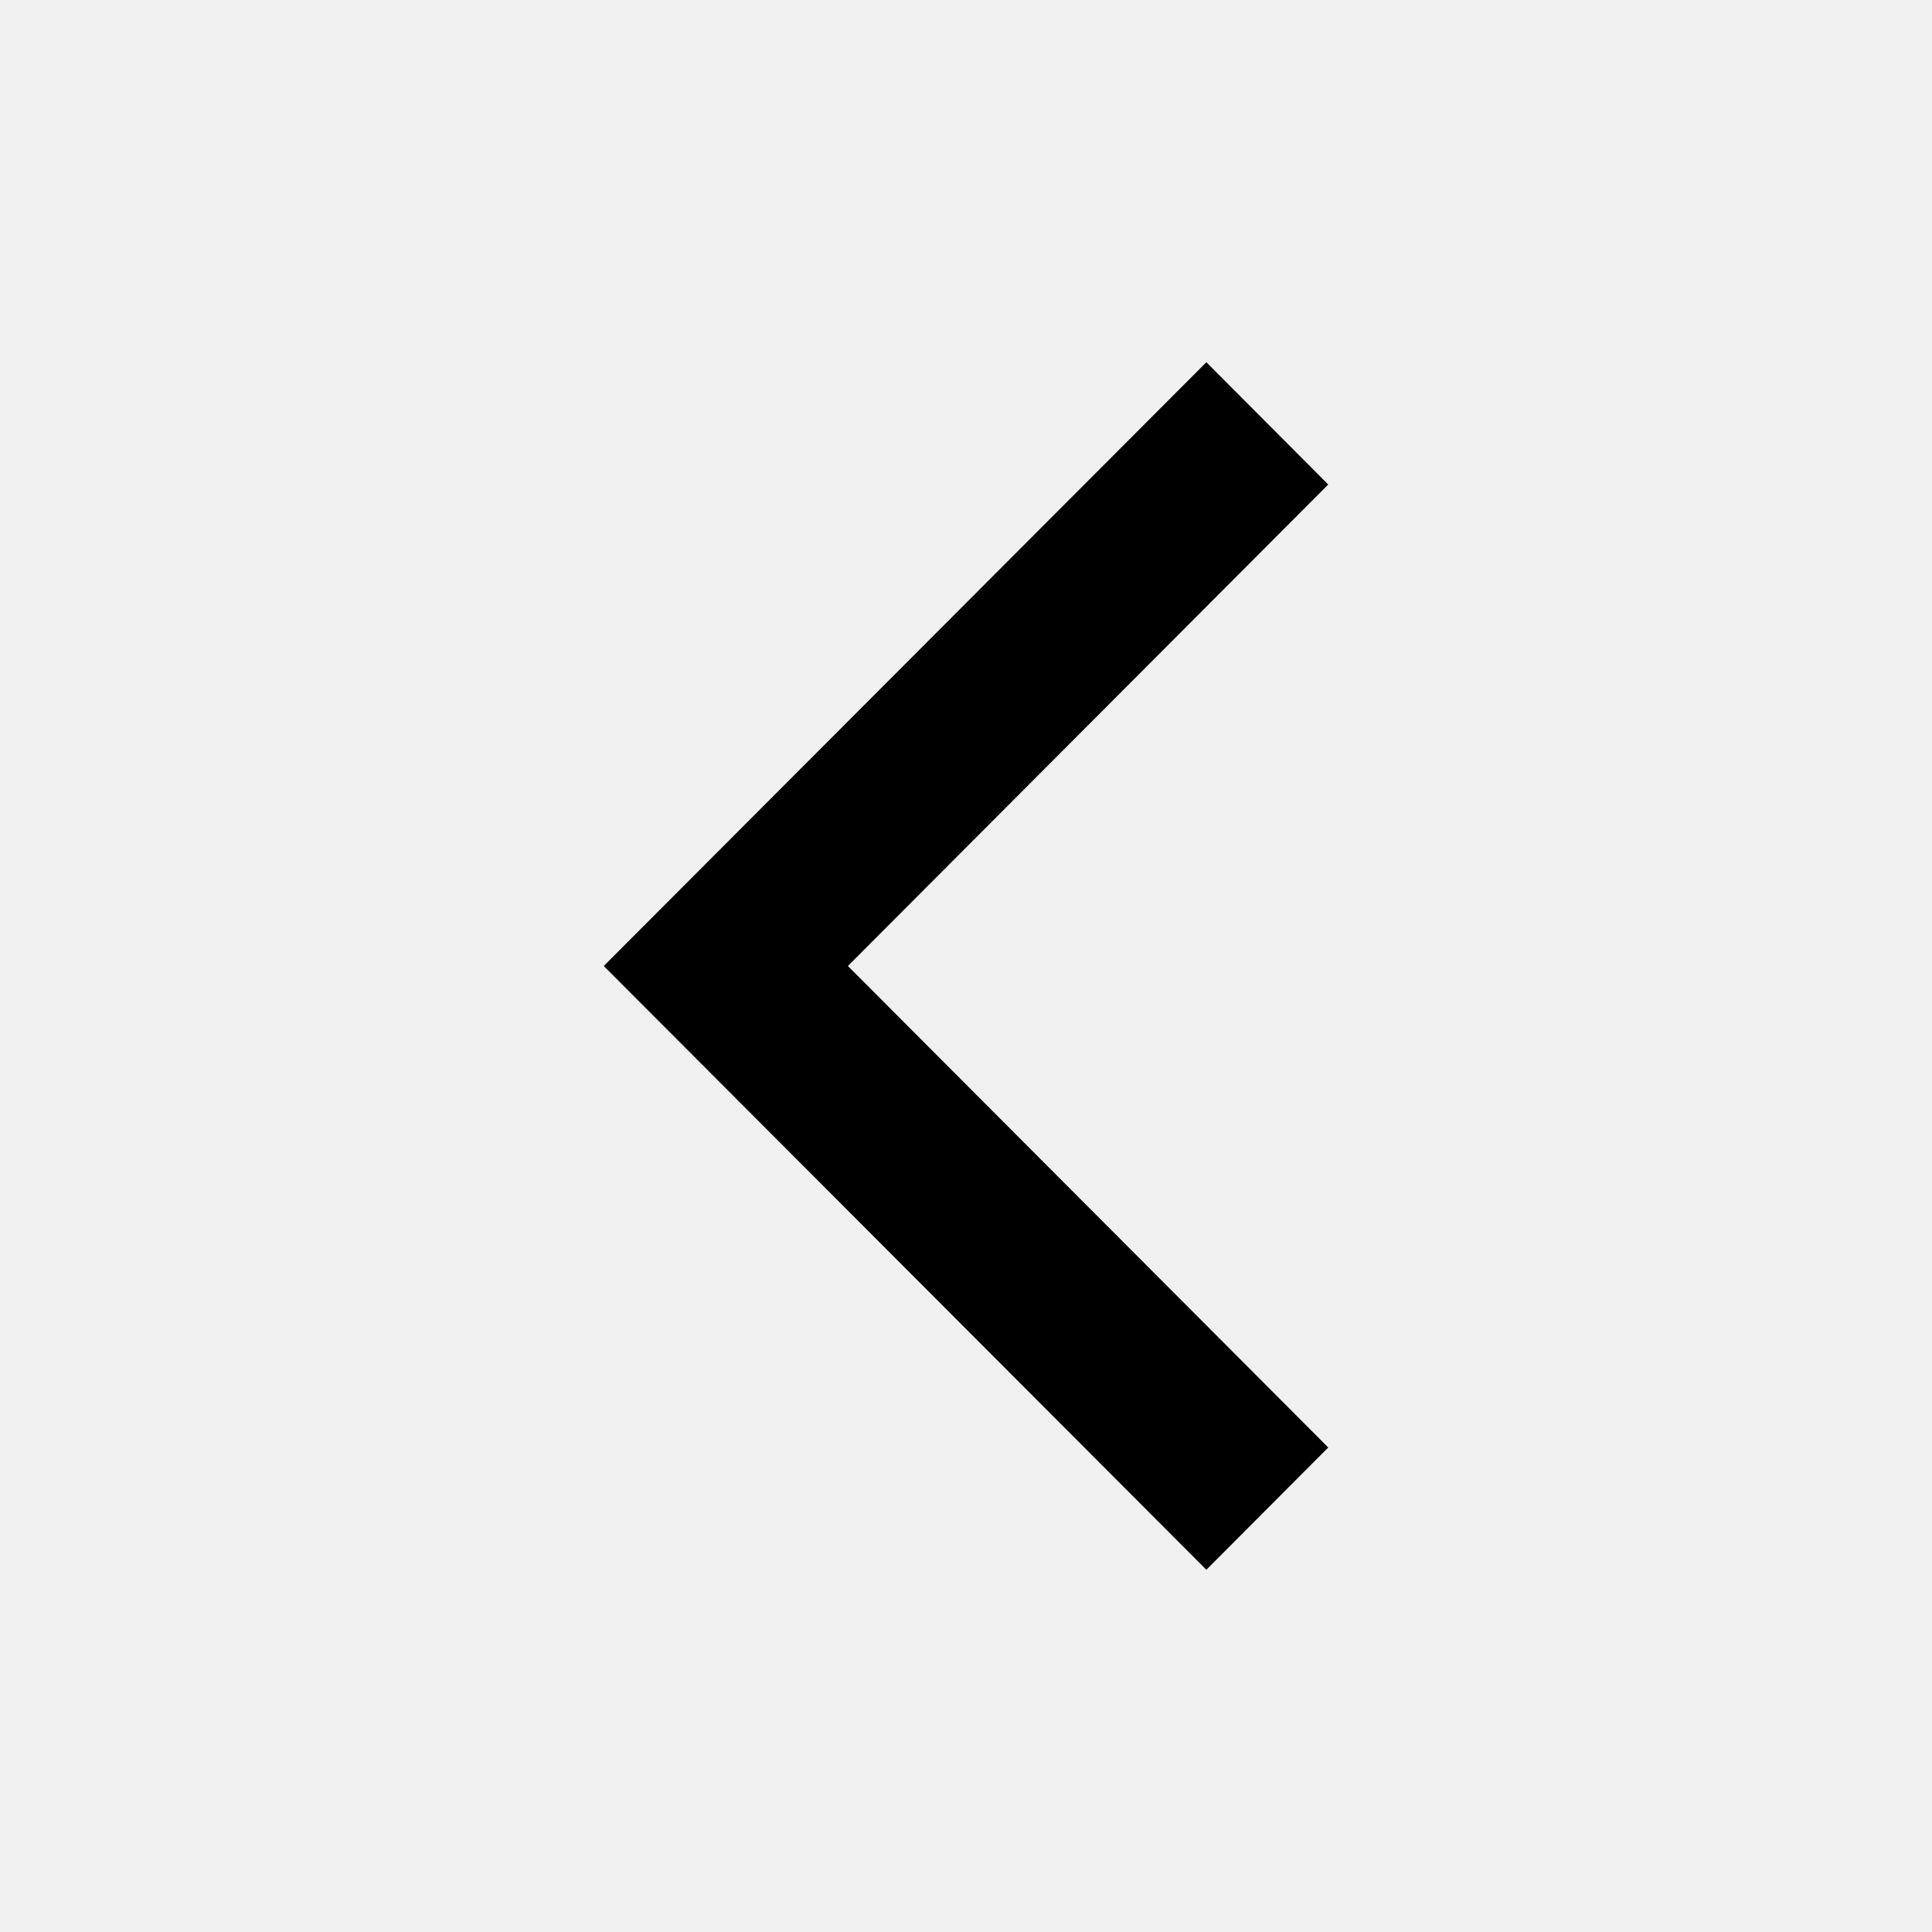
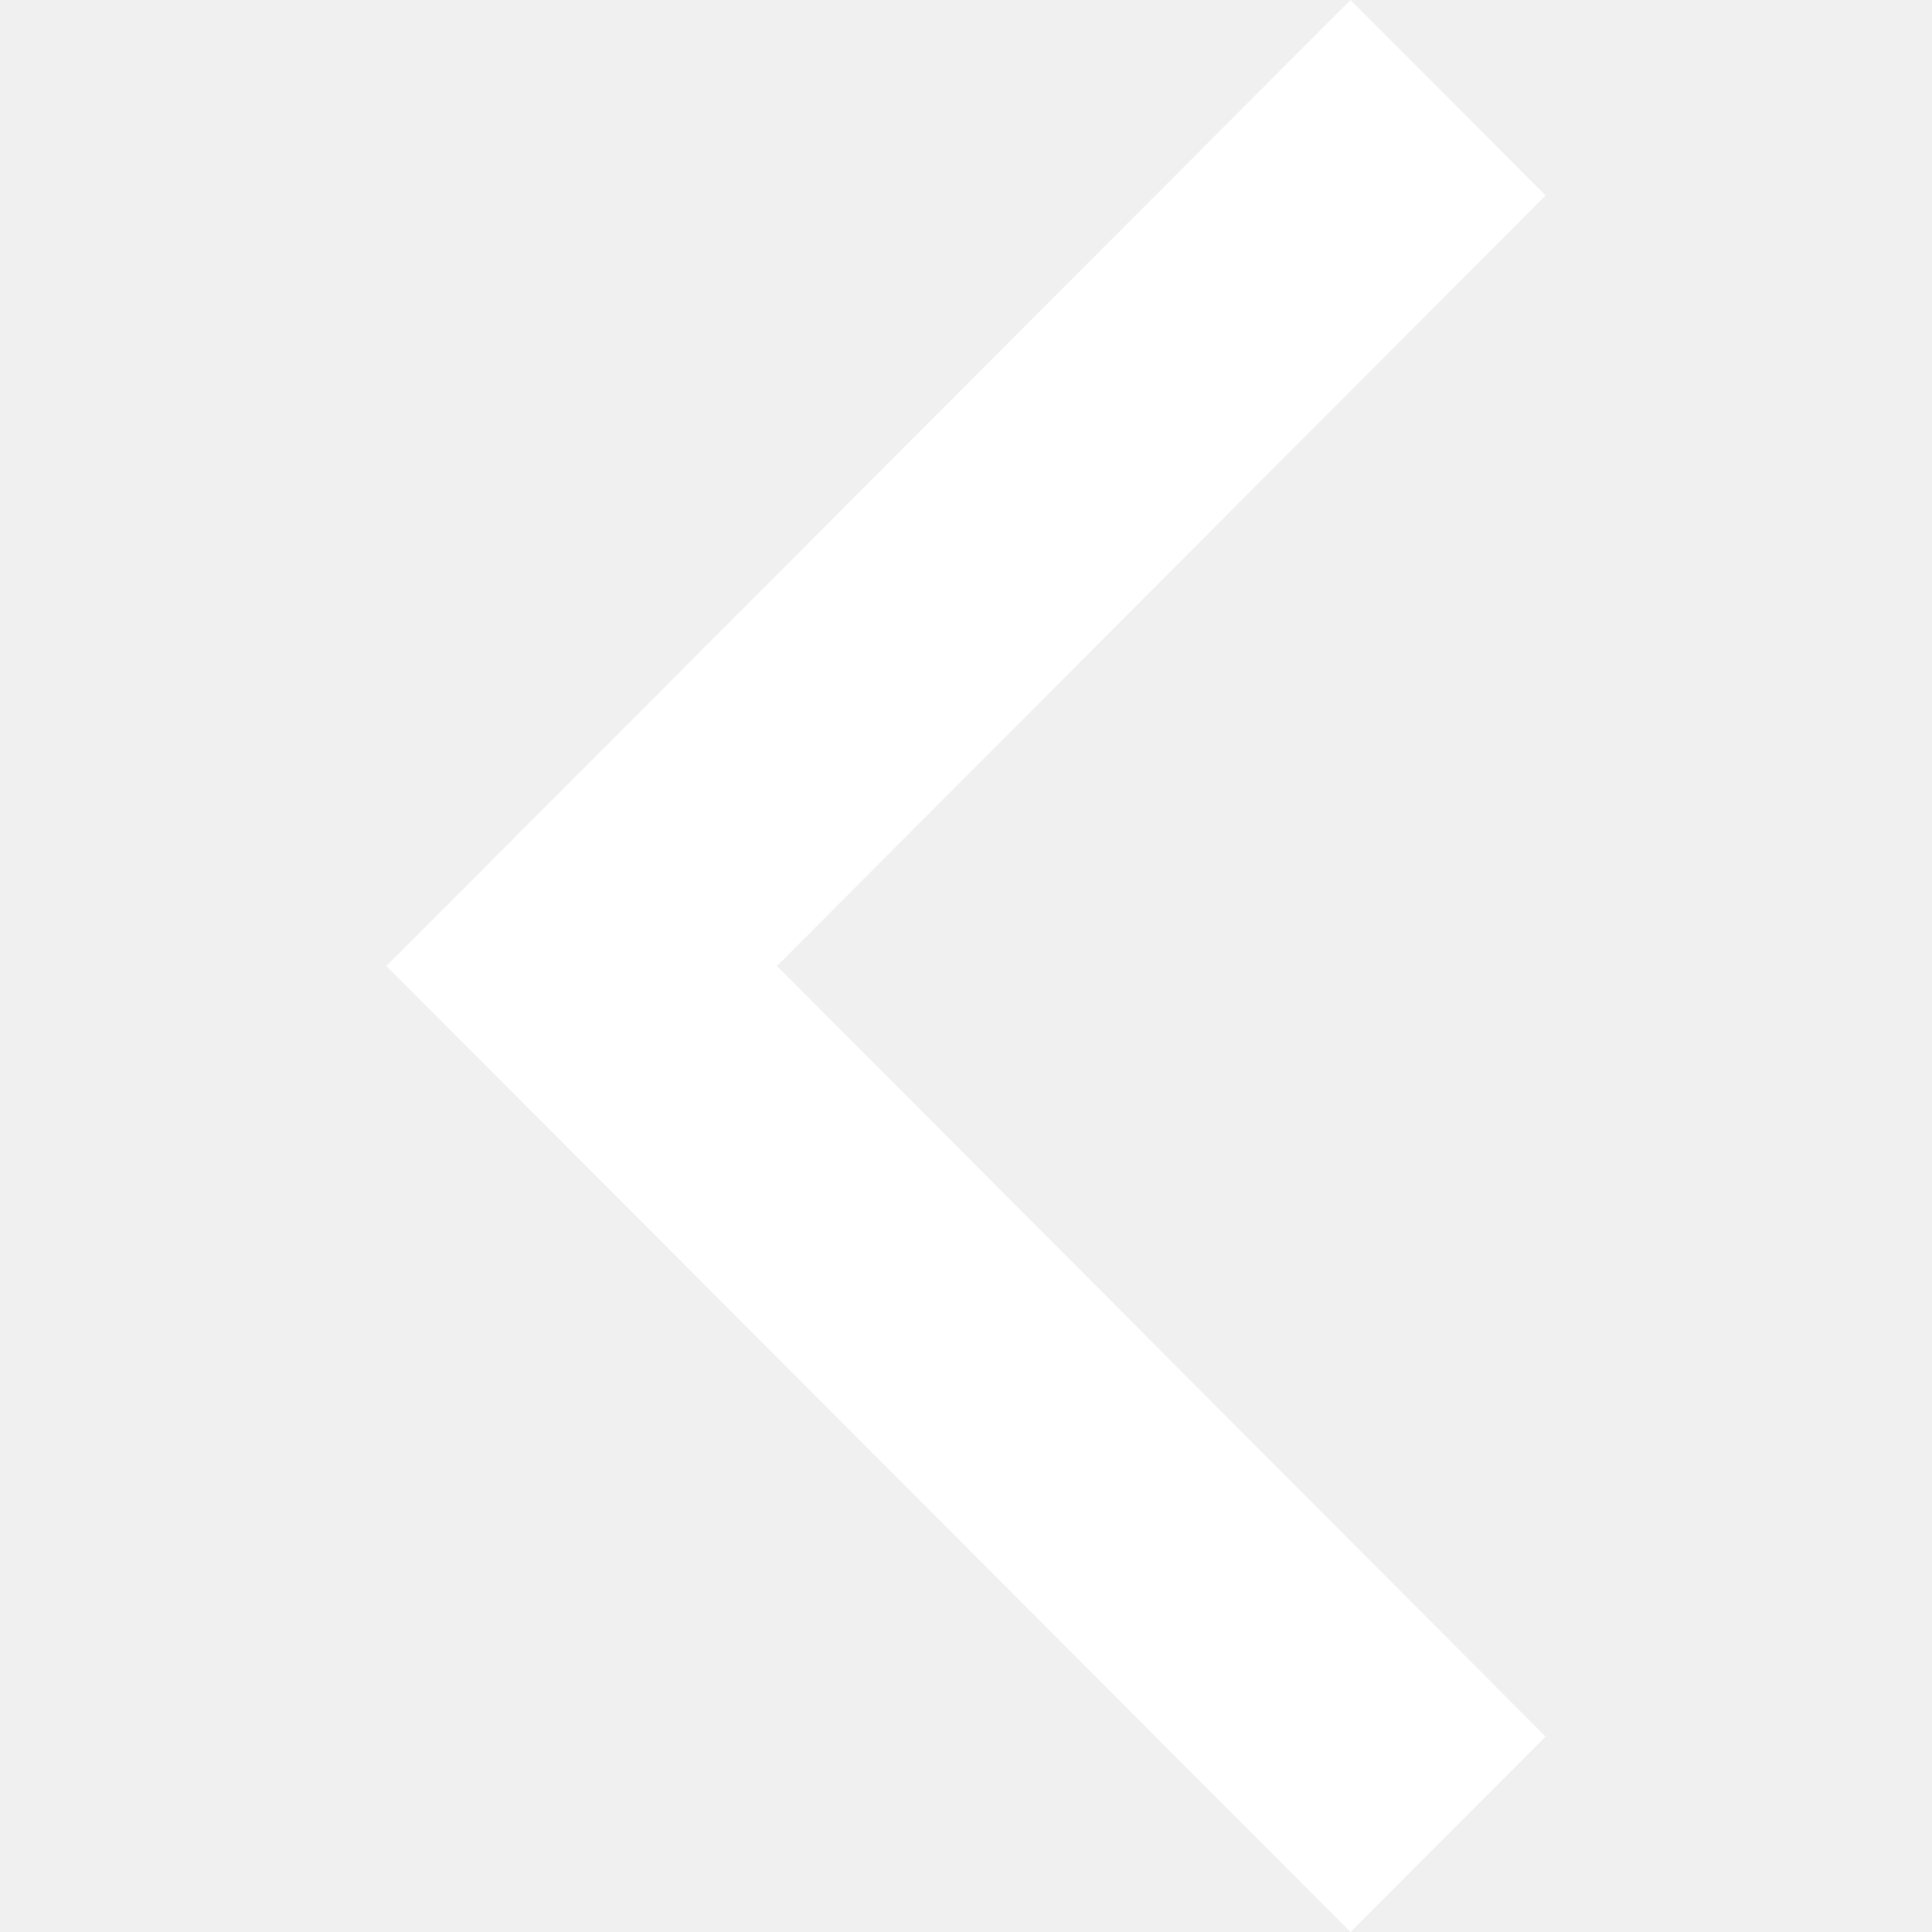
- <svg xmlns="http://www.w3.org/2000/svg" id="Layer_1" style="enable-background:new 0 0 512 512;" version="1.1" viewBox="0 0 512 512" xml:space="preserve">
-   <polygon points="352,128.4 319.7,96 160,256 160,256 160,256 319.7,416 352,383.6 224.7,256 " />
+ <svg xmlns="http://www.w3.org/2000/svg" version="1.1" id="Layer_1" x="0px" y="0px" viewBox="0 0 512 512" style="enable-background:new 0 0 512 512;" xml:space="preserve">
+   <style type="text/css">
+ 	.st0{fill:#FFFFFF;}
+ </style>
+   <polygon class="st0" points="205.9,256 409.6,460.2 357.9,512 102.4,256 102.4,256 102.4,256 357.9,0 409.6,51.8 " />
</svg>
